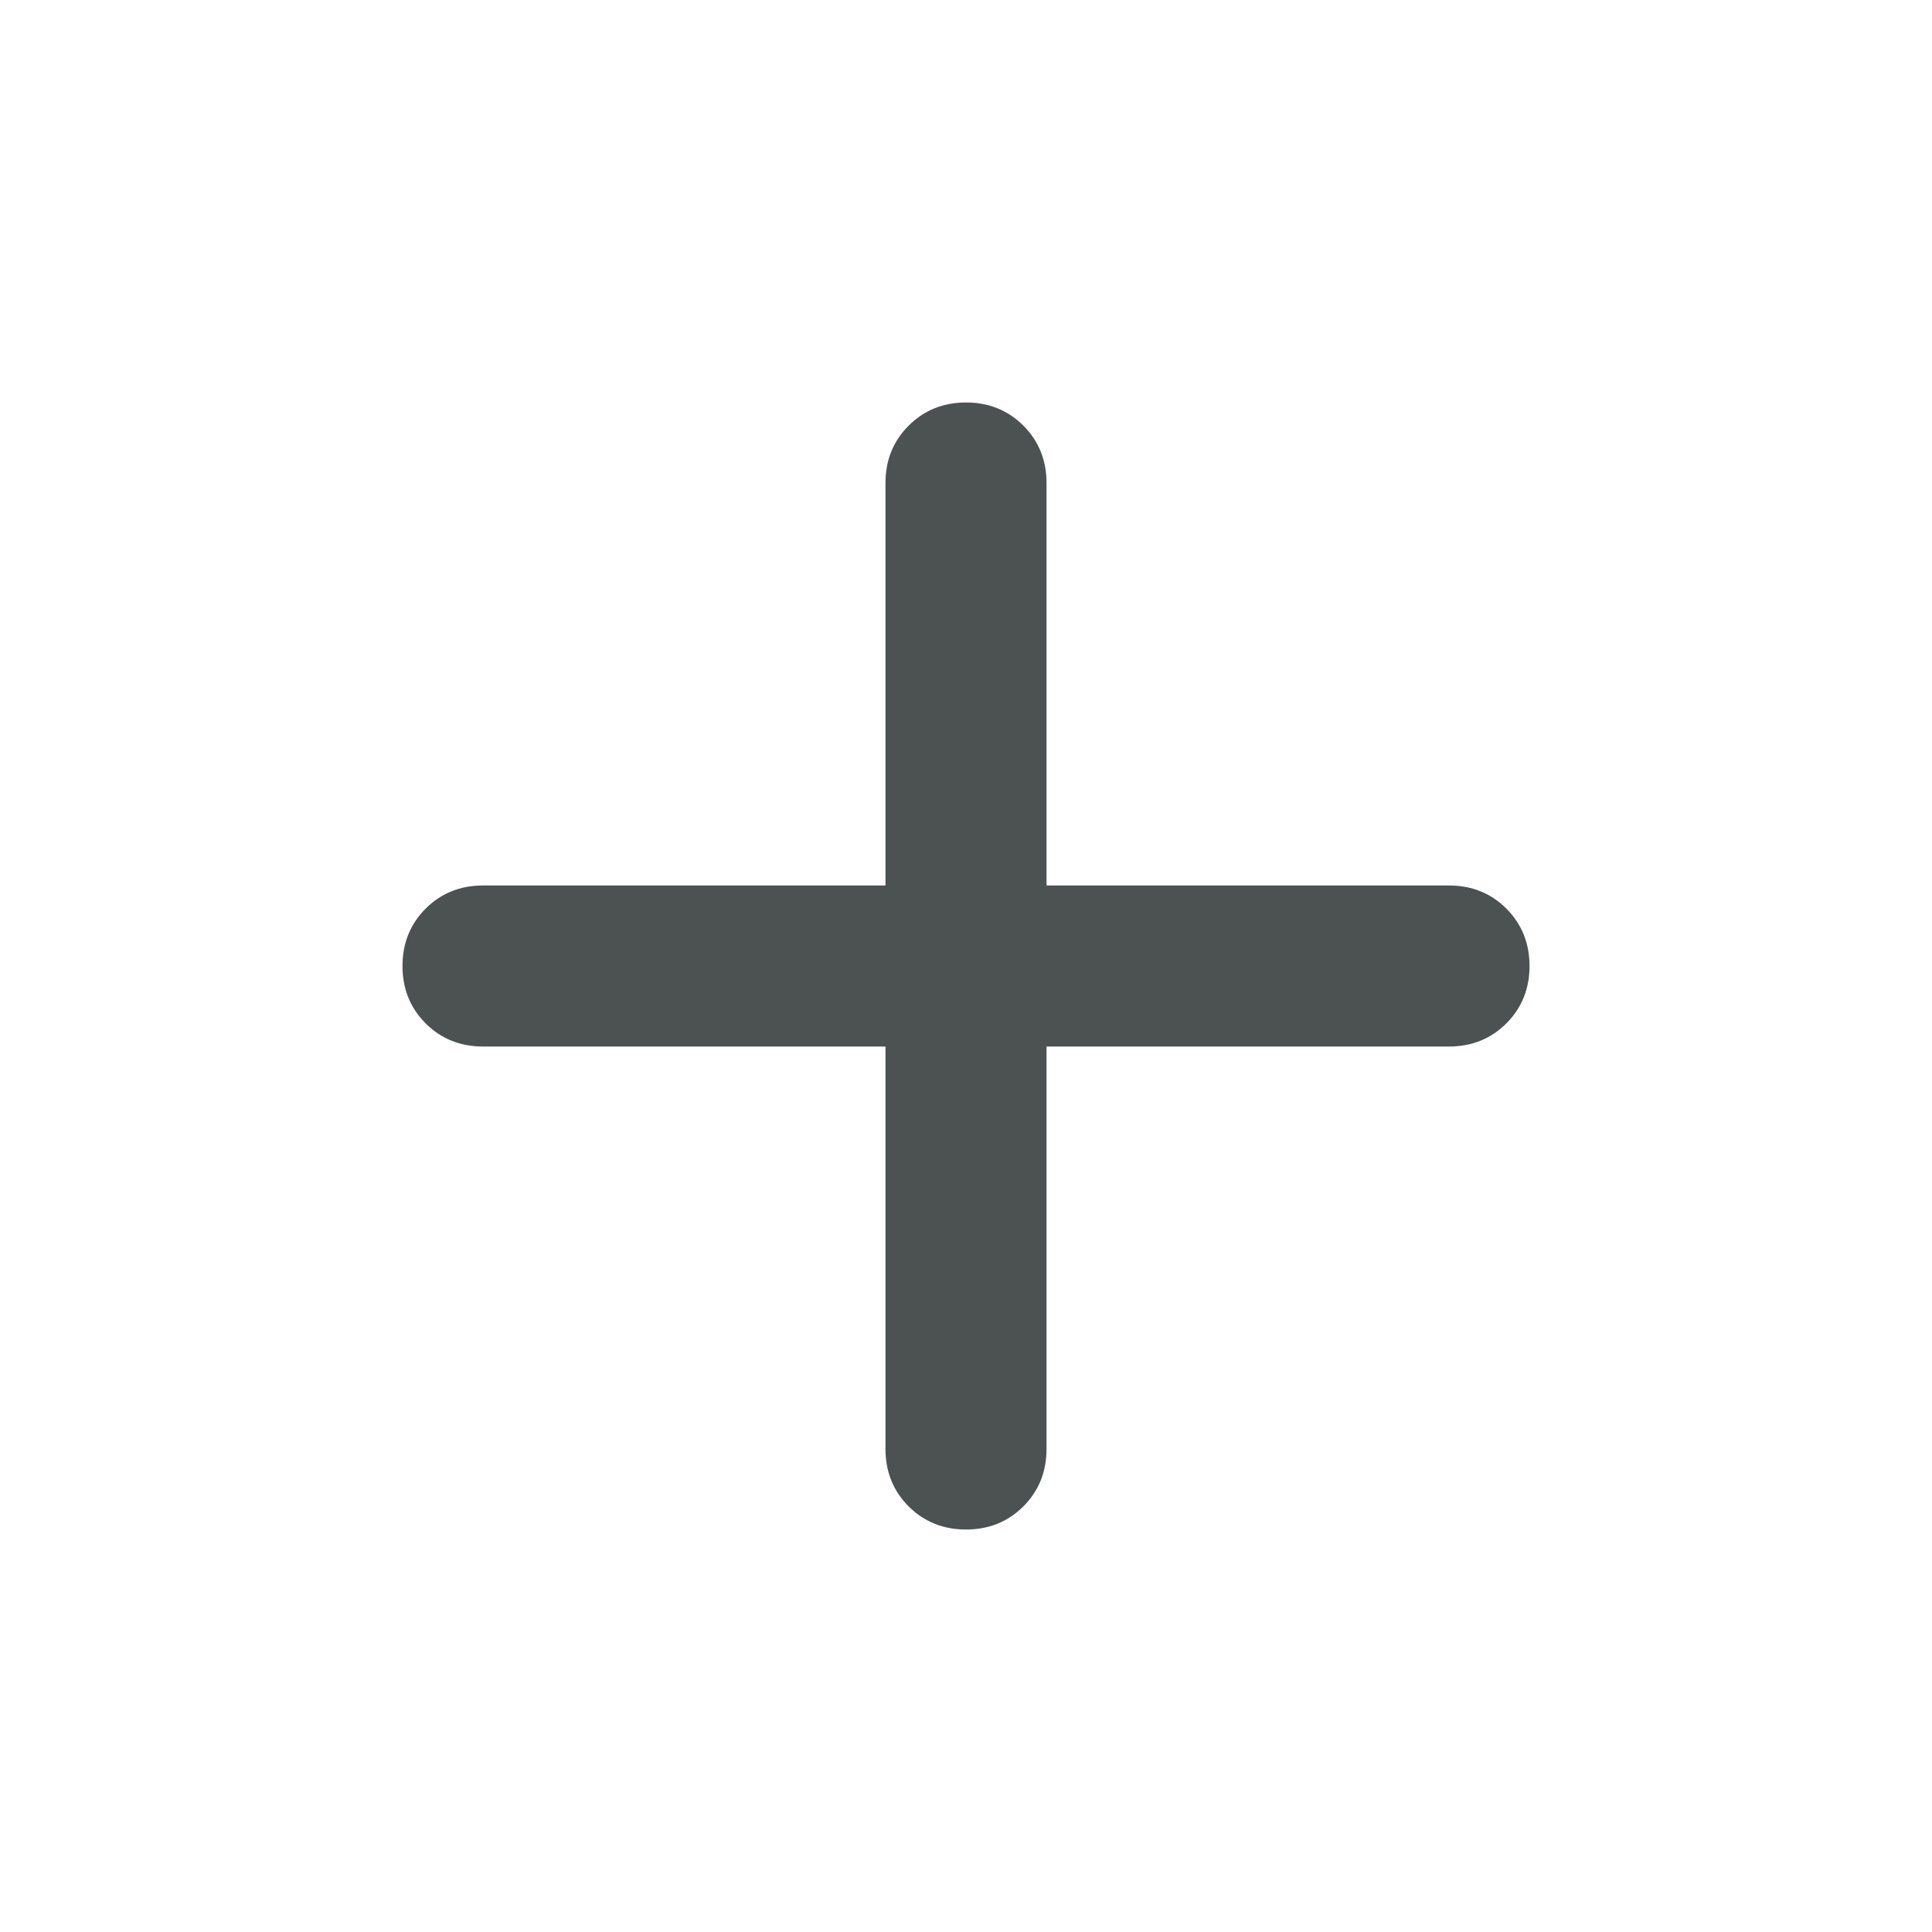
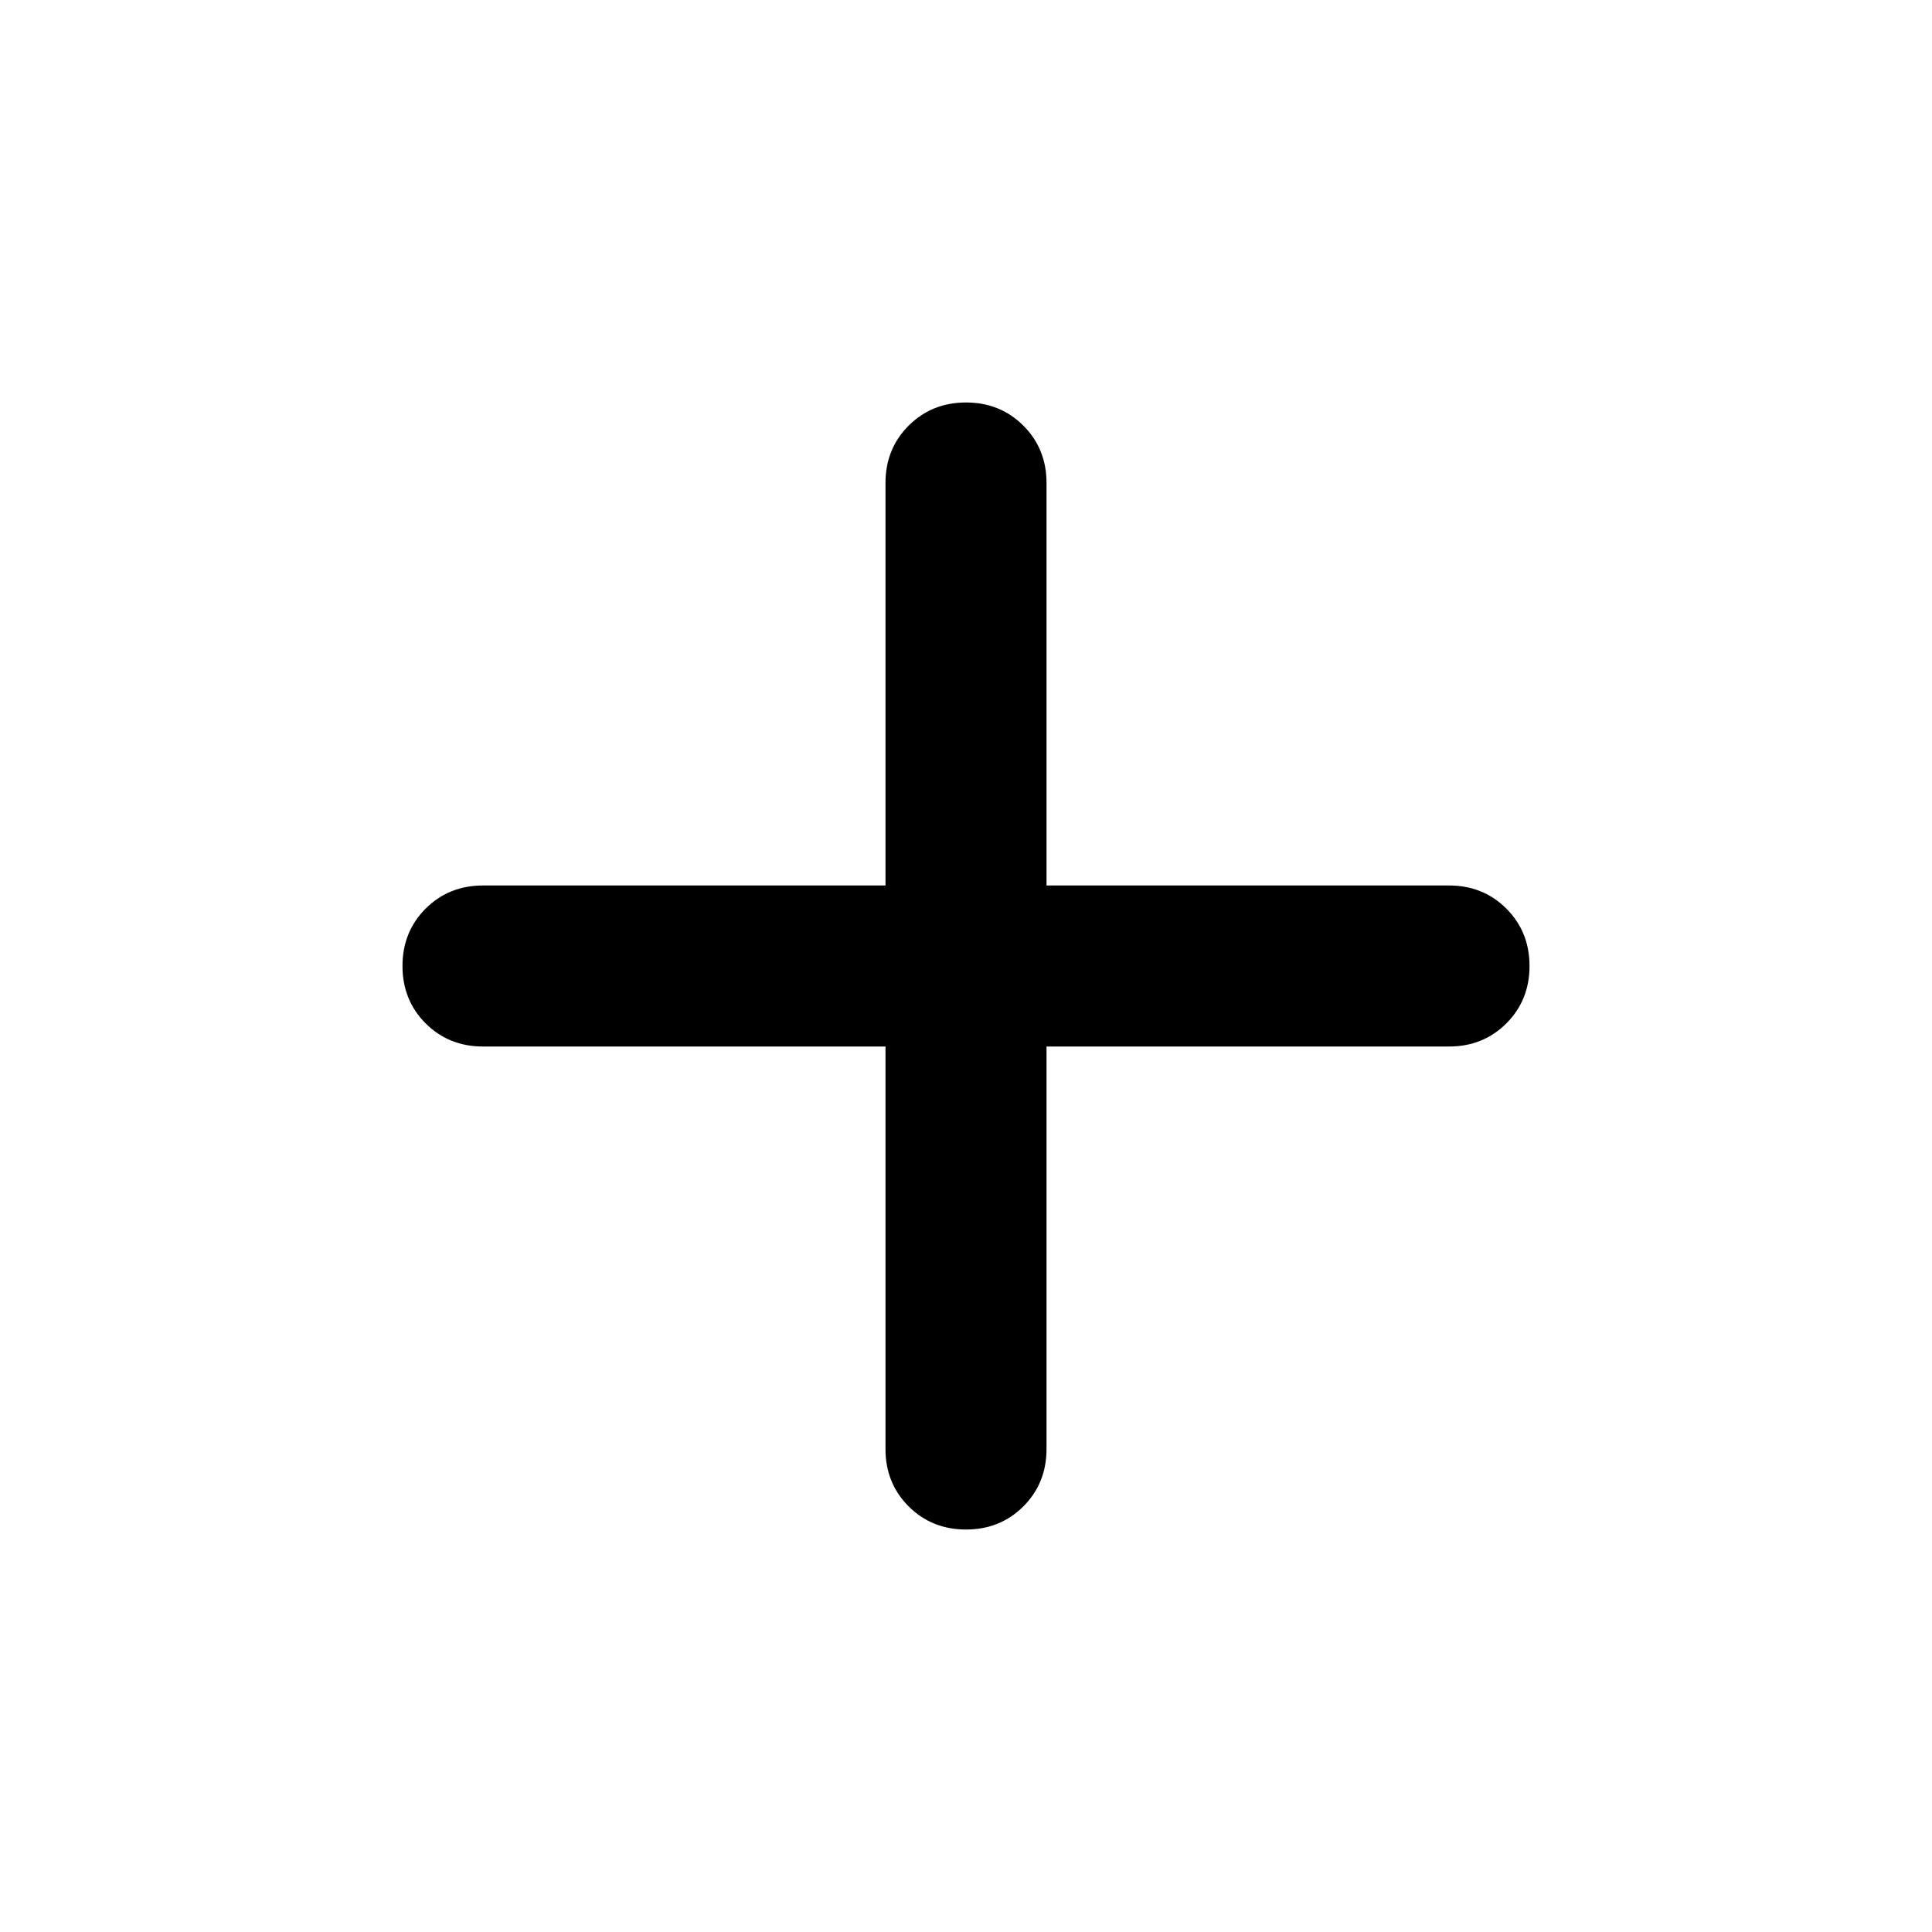
<svg xmlns="http://www.w3.org/2000/svg" width="40" height="40" viewBox="0 0 40 40" fill="none">
  <mask id="mask0_2_277" style="mask-type:alpha" maskUnits="userSpaceOnUse" x="0" y="0" width="40" height="40">
    <rect width="40" height="40" fill="#D9D9D9" />
  </mask>
  <g mask="url(#mask0_2_277)">
-     <path d="M18.333 21.667H10C9.528 21.667 9.132 21.507 8.812 21.188C8.493 20.868 8.333 20.472 8.333 20C8.333 19.528 8.493 19.132 8.812 18.812C9.132 18.493 9.528 18.333 10 18.333H18.333V10C18.333 9.528 18.493 9.132 18.812 8.813C19.132 8.493 19.528 8.333 20 8.333C20.472 8.333 20.868 8.493 21.188 8.813C21.507 9.132 21.667 9.528 21.667 10V18.333H30C30.472 18.333 30.868 18.493 31.188 18.812C31.507 19.132 31.667 19.528 31.667 20C31.667 20.472 31.507 20.868 31.188 21.188C30.868 21.507 30.472 21.667 30 21.667H21.667V30C21.667 30.472 21.507 30.868 21.188 31.188C20.868 31.507 20.472 31.667 20 31.667C19.528 31.667 19.132 31.507 18.812 31.188C18.493 30.868 18.333 30.472 18.333 30V21.667Z" fill="#4C5252" />
+     <path d="M18.333 21.667H10C9.528 21.667 9.132 21.507 8.812 21.188C8.493 20.868 8.333 20.472 8.333 20C8.333 19.528 8.493 19.132 8.812 18.812C9.132 18.493 9.528 18.333 10 18.333H18.333V10C18.333 9.528 18.493 9.132 18.812 8.813C19.132 8.493 19.528 8.333 20 8.333C20.472 8.333 20.868 8.493 21.188 8.813C21.507 9.132 21.667 9.528 21.667 10V18.333H30C30.472 18.333 30.868 18.493 31.188 18.812C31.507 19.132 31.667 19.528 31.667 20C31.667 20.472 31.507 20.868 31.188 21.188C30.868 21.507 30.472 21.667 30 21.667H21.667V30C21.667 30.472 21.507 30.868 21.188 31.188C20.868 31.507 20.472 31.667 20 31.667C19.528 31.667 19.132 31.507 18.812 31.188C18.493 30.868 18.333 30.472 18.333 30V21.667Z" fill="currentColor" />
  </g>
</svg>
